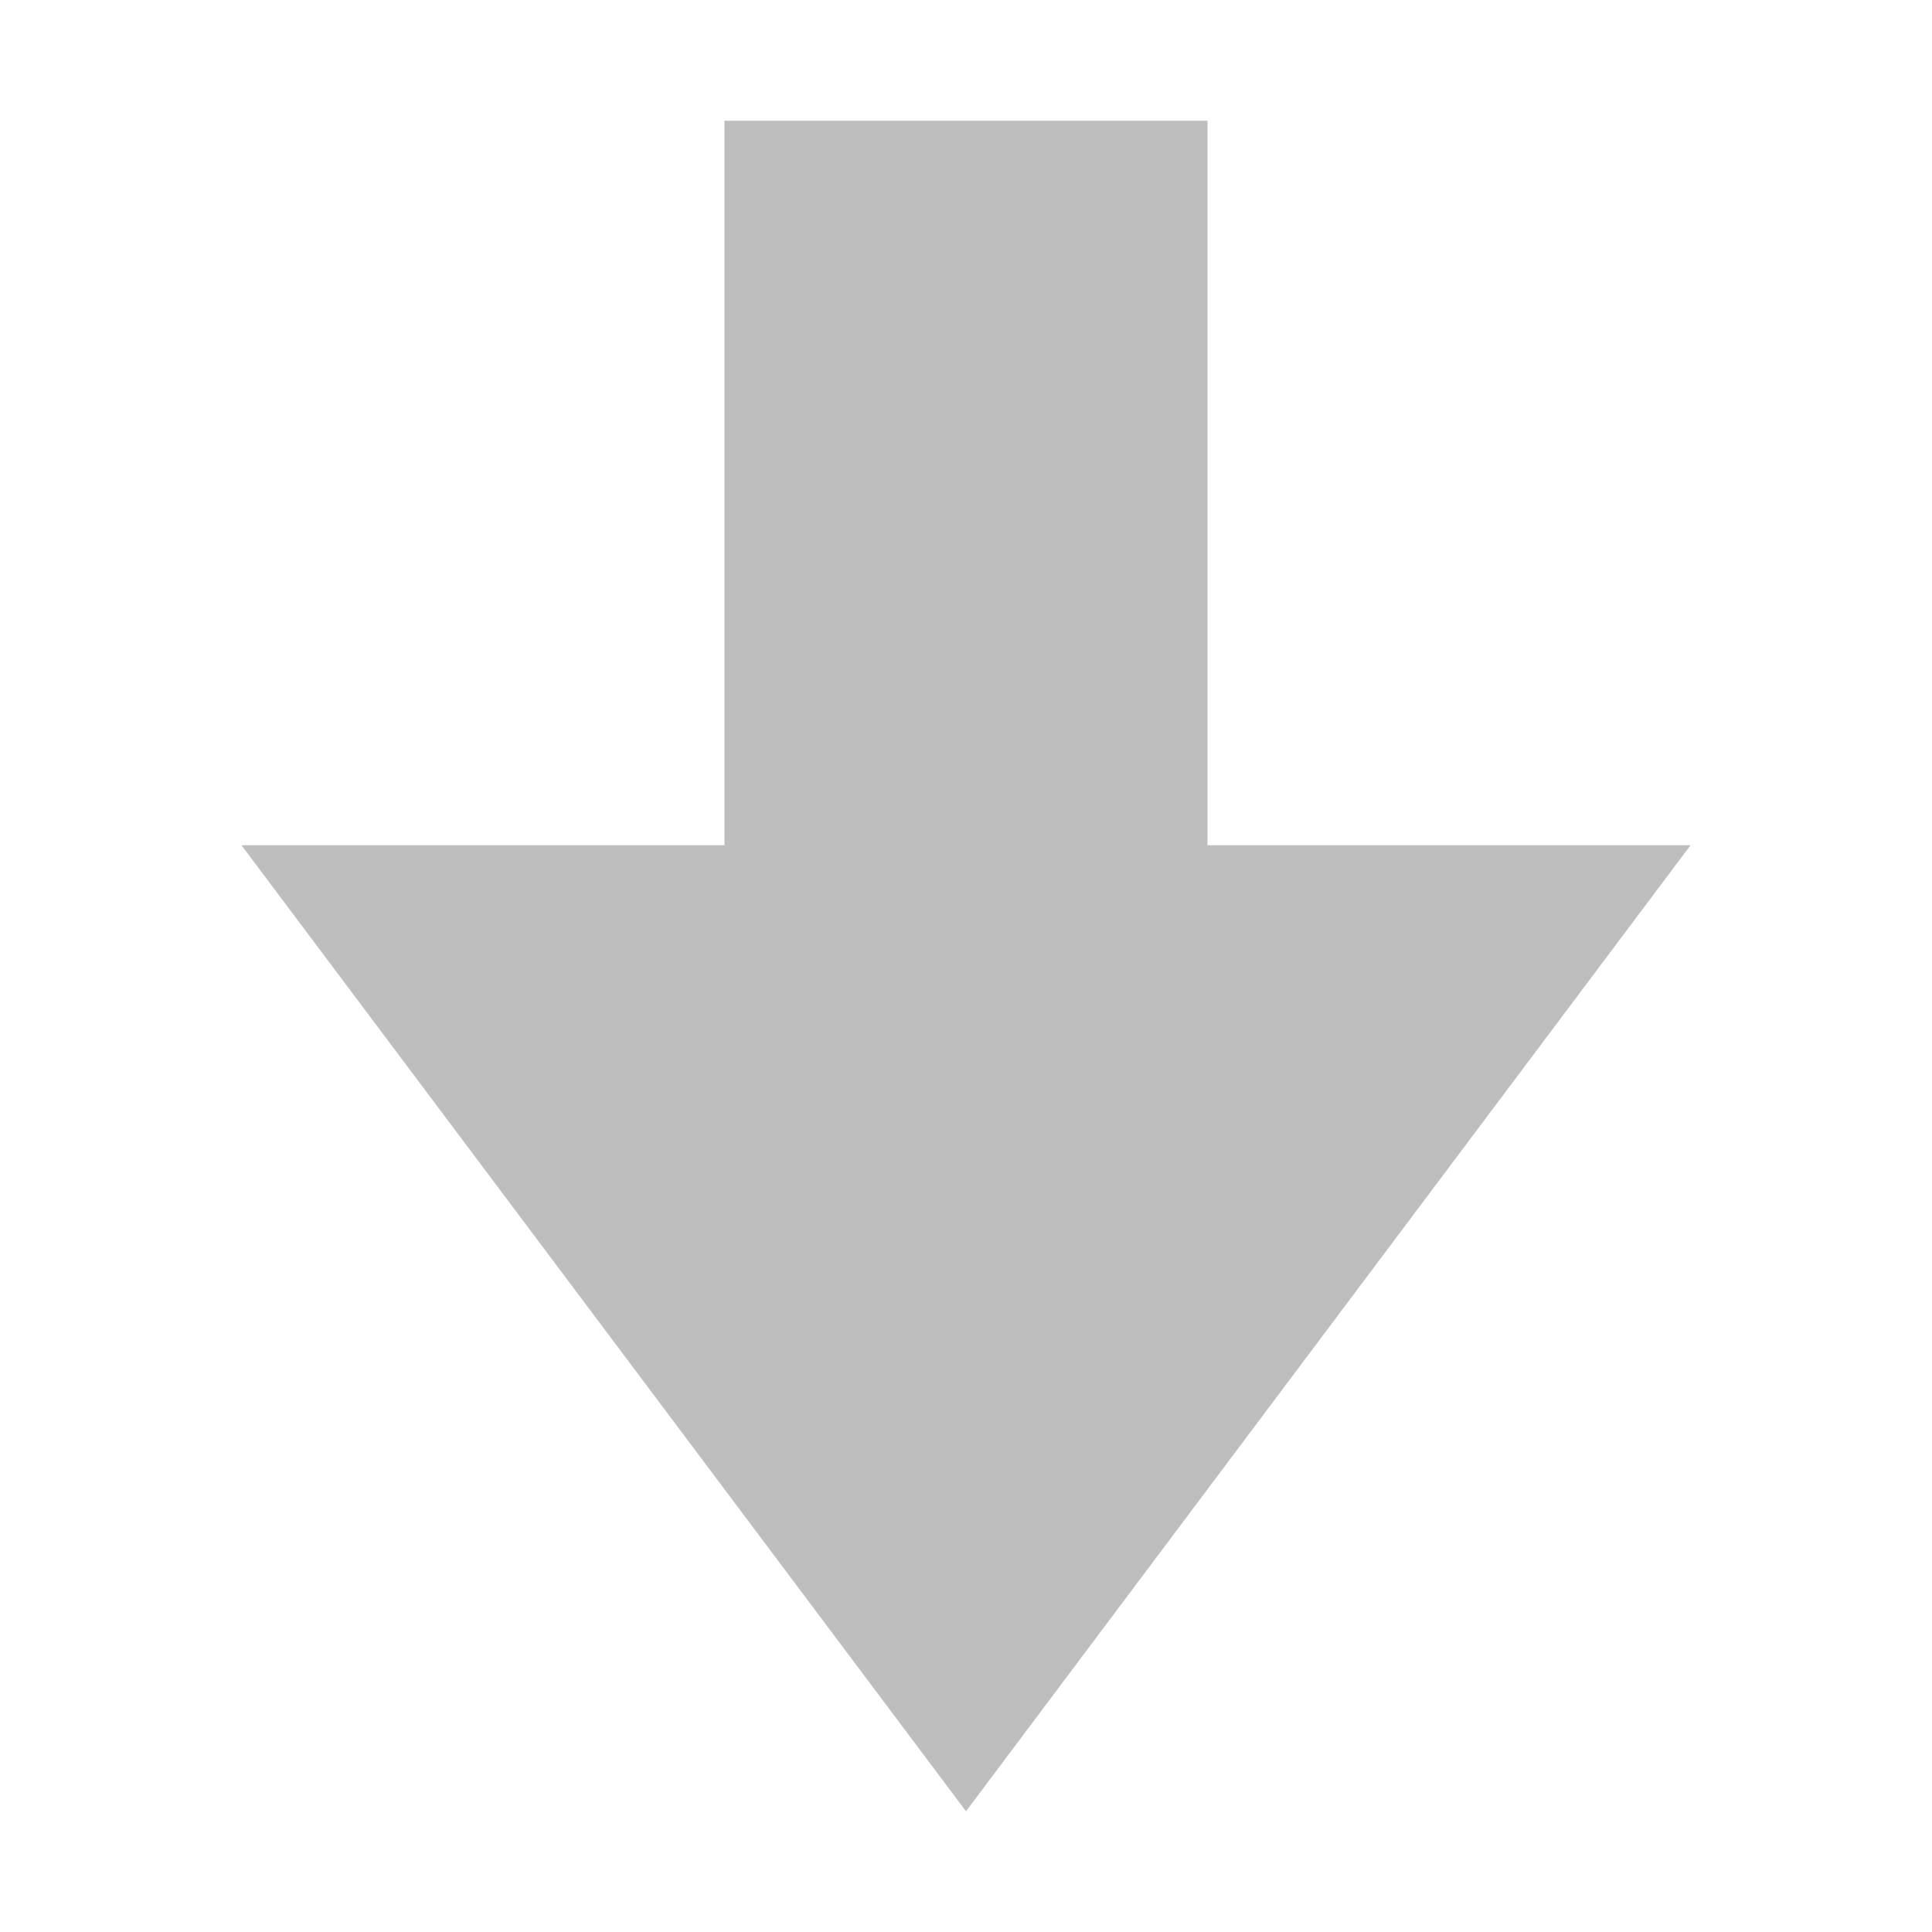
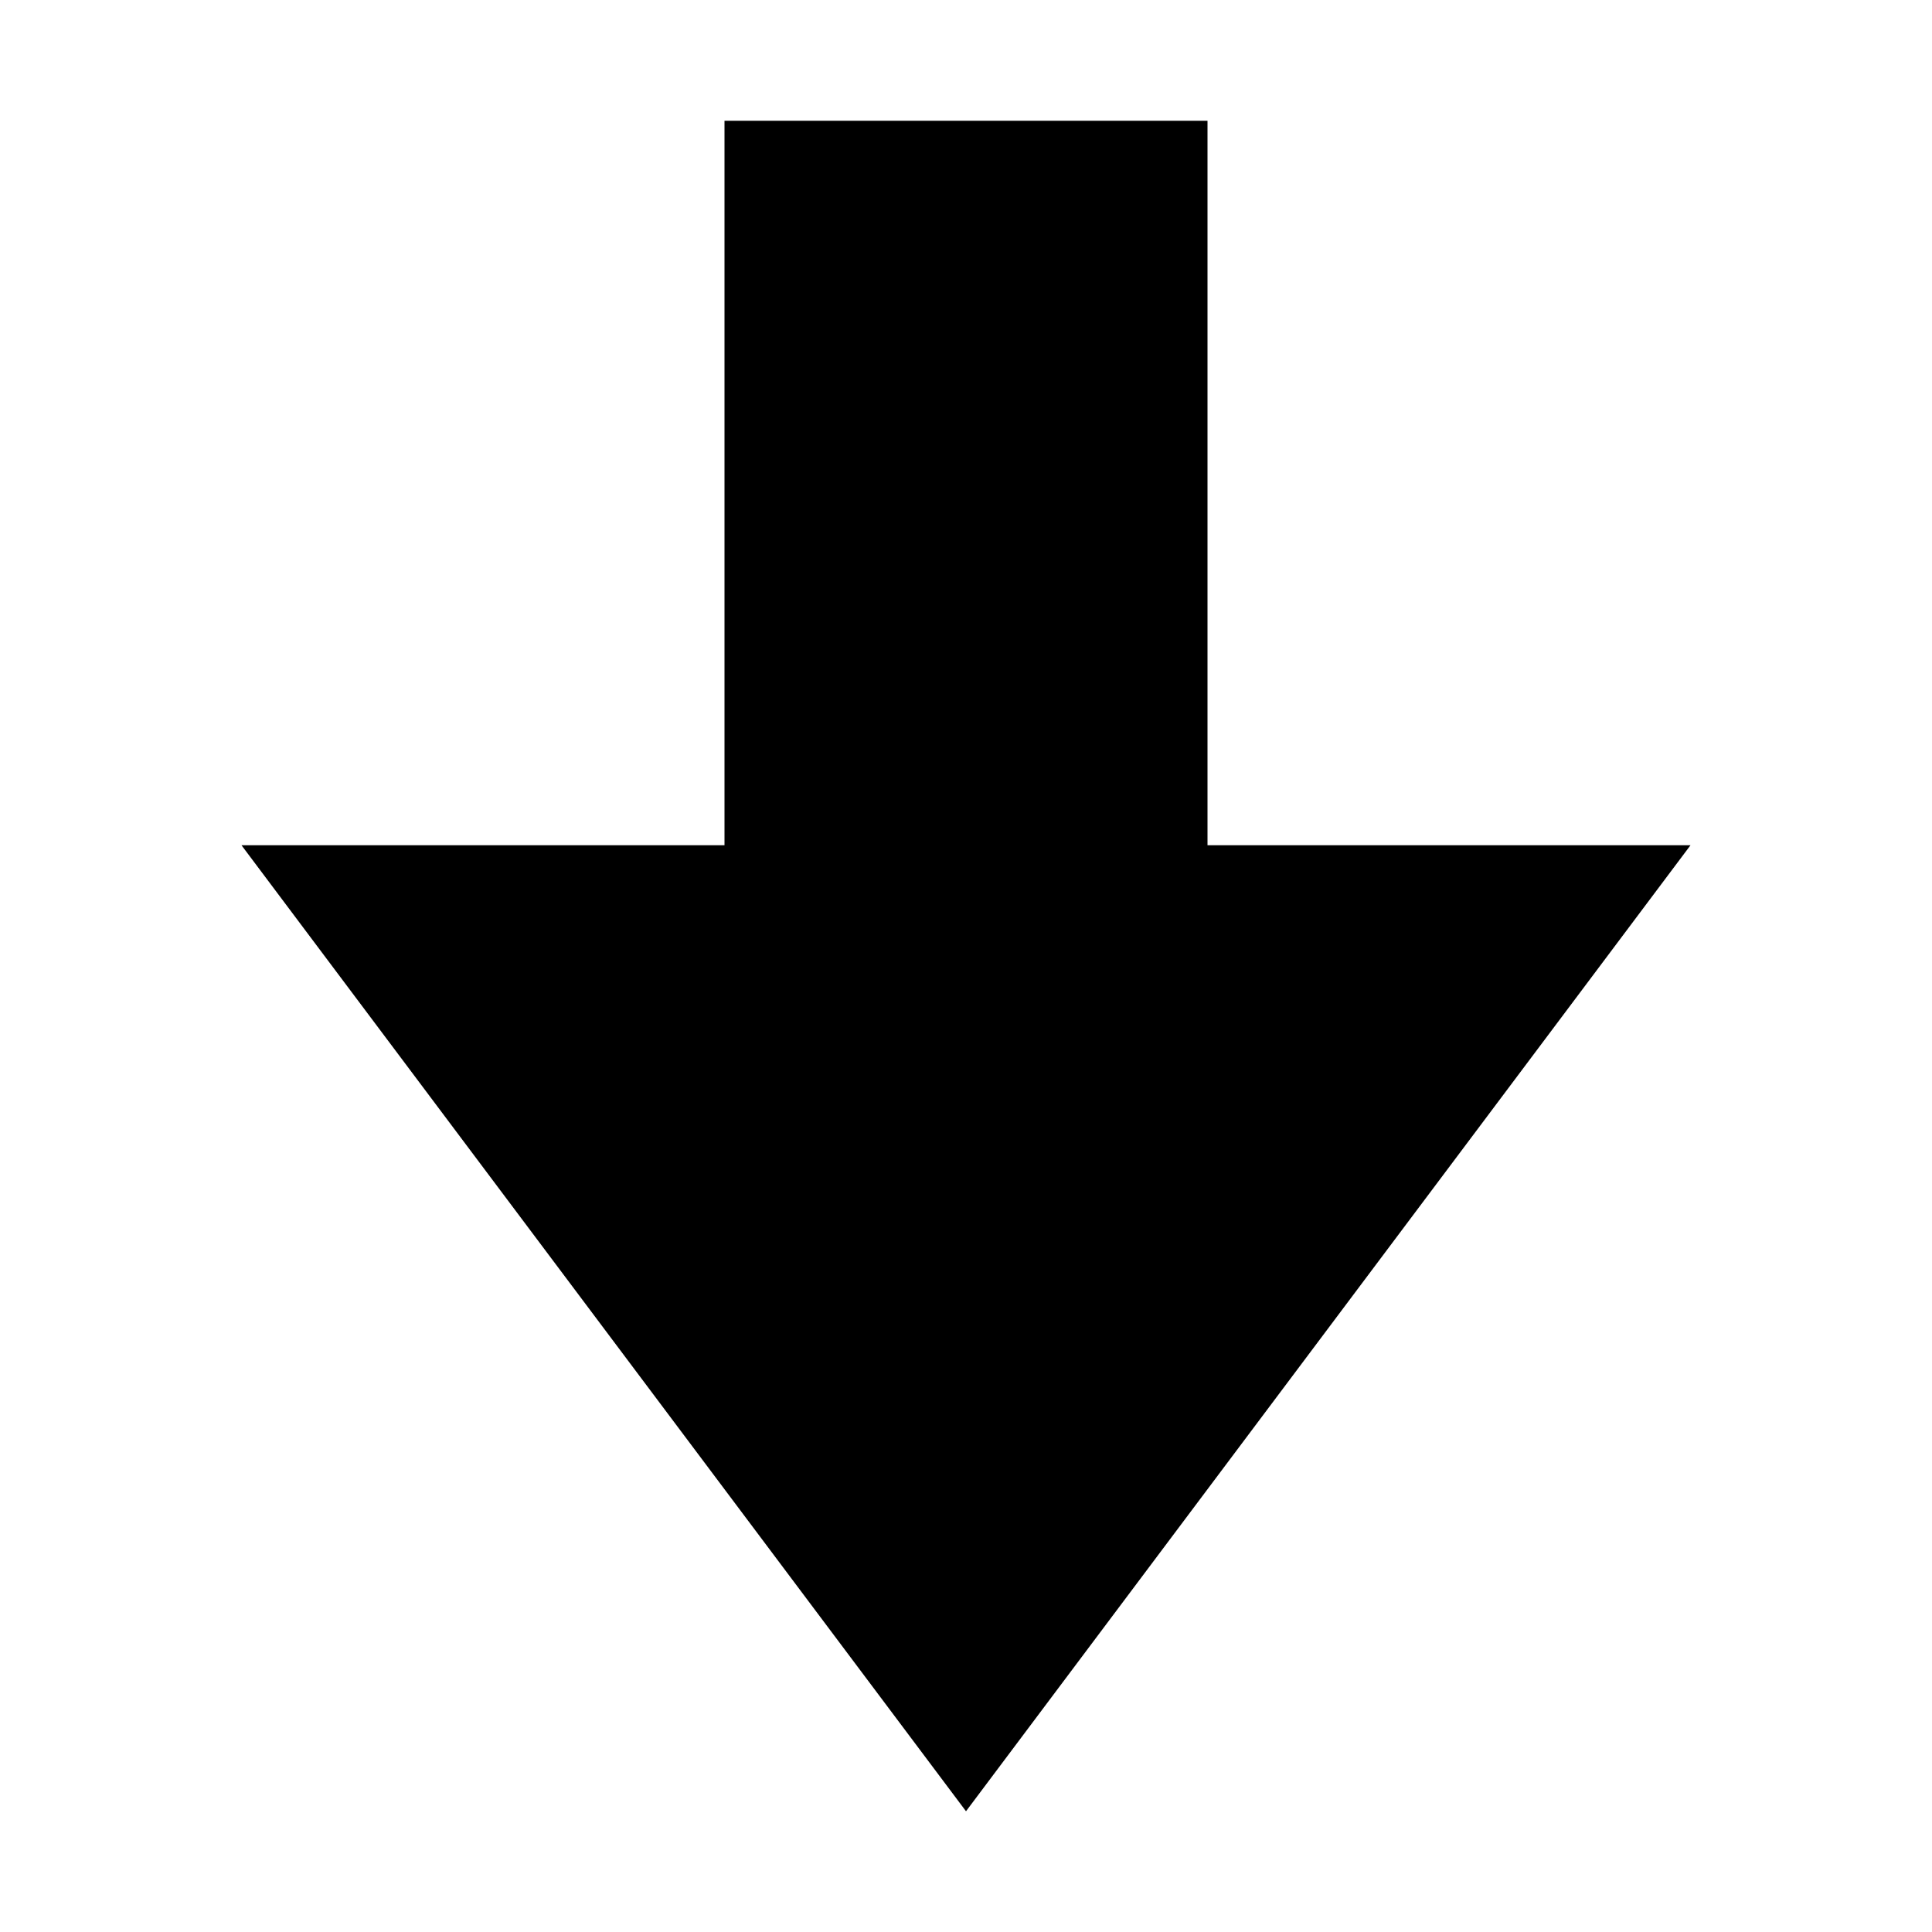
<svg xmlns="http://www.w3.org/2000/svg" id="svg7384" version="1.1" height="16" width="16" viewBox="0 0 16 16">
  <defs id="defs7386" />
  <g transform="translate(-220,-606)" id="layer9" style="display:inline" />
  <g transform="translate(-220,-606)" id="layer10" />
  <g transform="translate(-220,-606)" id="layer11" />
  <g transform="translate(-220,-606)" id="layer12">
    <g transform="rotate(180,127.9998,459)" id="g15413" style="display:inline;opacity:0.25" />
-     <path style="color:#000000;font-style:normal;font-variant:normal;font-weight:normal;font-stretch:normal;font-size:medium;line-height:normal;font-family:Sans;-inkscape-font-specification:Sans;text-indent:0;text-align:start;text-decoration:none;text-decoration-line:none;letter-spacing:normal;word-spacing:normal;text-transform:none;writing-mode:lr-tb;direction:ltr;baseline-shift:baseline;text-anchor:start;display:inline;overflow:visible;visibility:visible;fill:#bebebe;fill-opacity:1;stroke:none;stroke-width:1;stroke-miterlimit:4;stroke-dasharray:none;marker:none;enable-background:accumulate" d="m 228,621 -6,-8 h 4 v -6 h 4 v 6 h 4 z" id="path15417" />
+     <path style="color:#000000;font-style:normal;font-variant:normal;font-weight:normal;font-stretch:normal;font-size:medium;line-height:normal;font-family:Sans;-inkscape-font-specification:Sans;text-indent:0;text-align:start;text-decoration:none;text-decoration-line:none;letter-spacing:normal;word-spacing:normal;text-transform:none;writing-mode:lr-tb;direction:ltr;baseline-shift:baseline;text-anchor:start;display:inline;overflow:visible;visibility:visible;fill:#000000;fill-opacity:1;stroke:none;stroke-width:1;stroke-miterlimit:4;stroke-dasharray:none;marker:none;enable-background:accumulate" d="m 228,621 -6,-8 h 4 v -6 h 4 v 6 h 4 z" id="path15417" />
  </g>
  <g transform="translate(-220,-606)" id="layer13" />
  <g transform="translate(-220,-606)" id="layer14" />
  <g transform="translate(-220,-606)" id="layer15" style="display:inline" />
  <g transform="translate(-220,-606)" id="g4953" style="display:inline" />
</svg>
